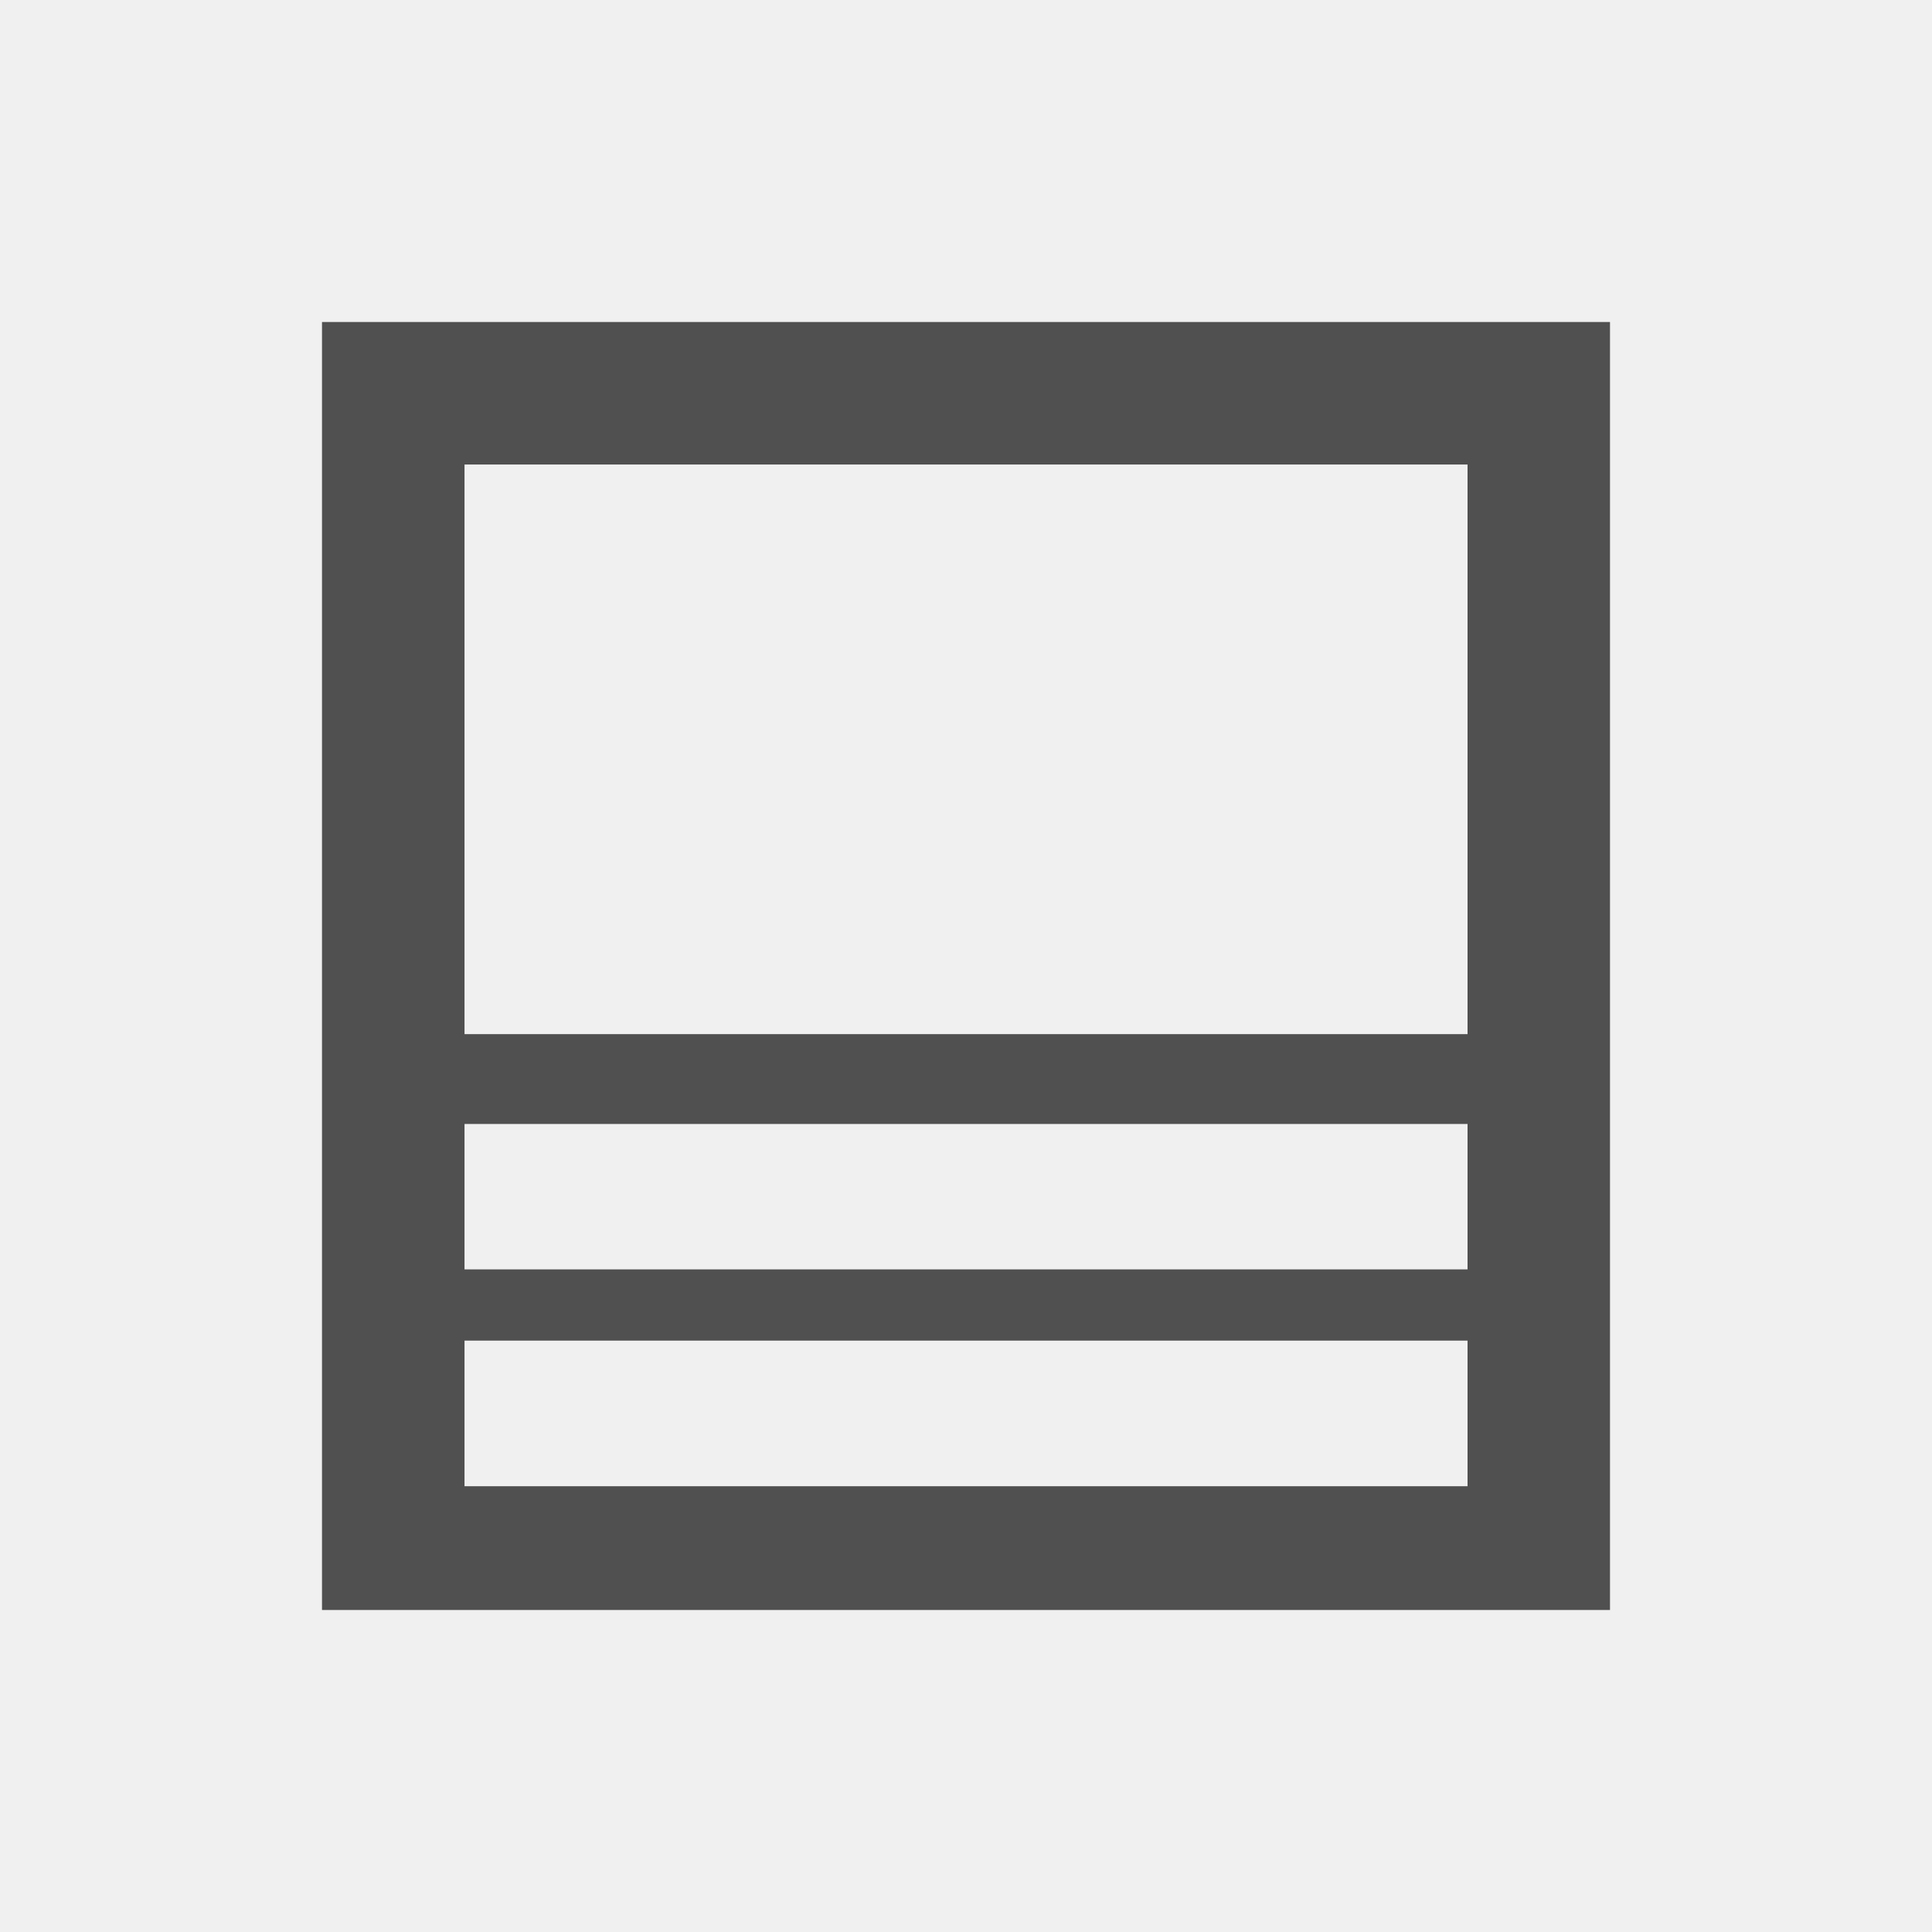
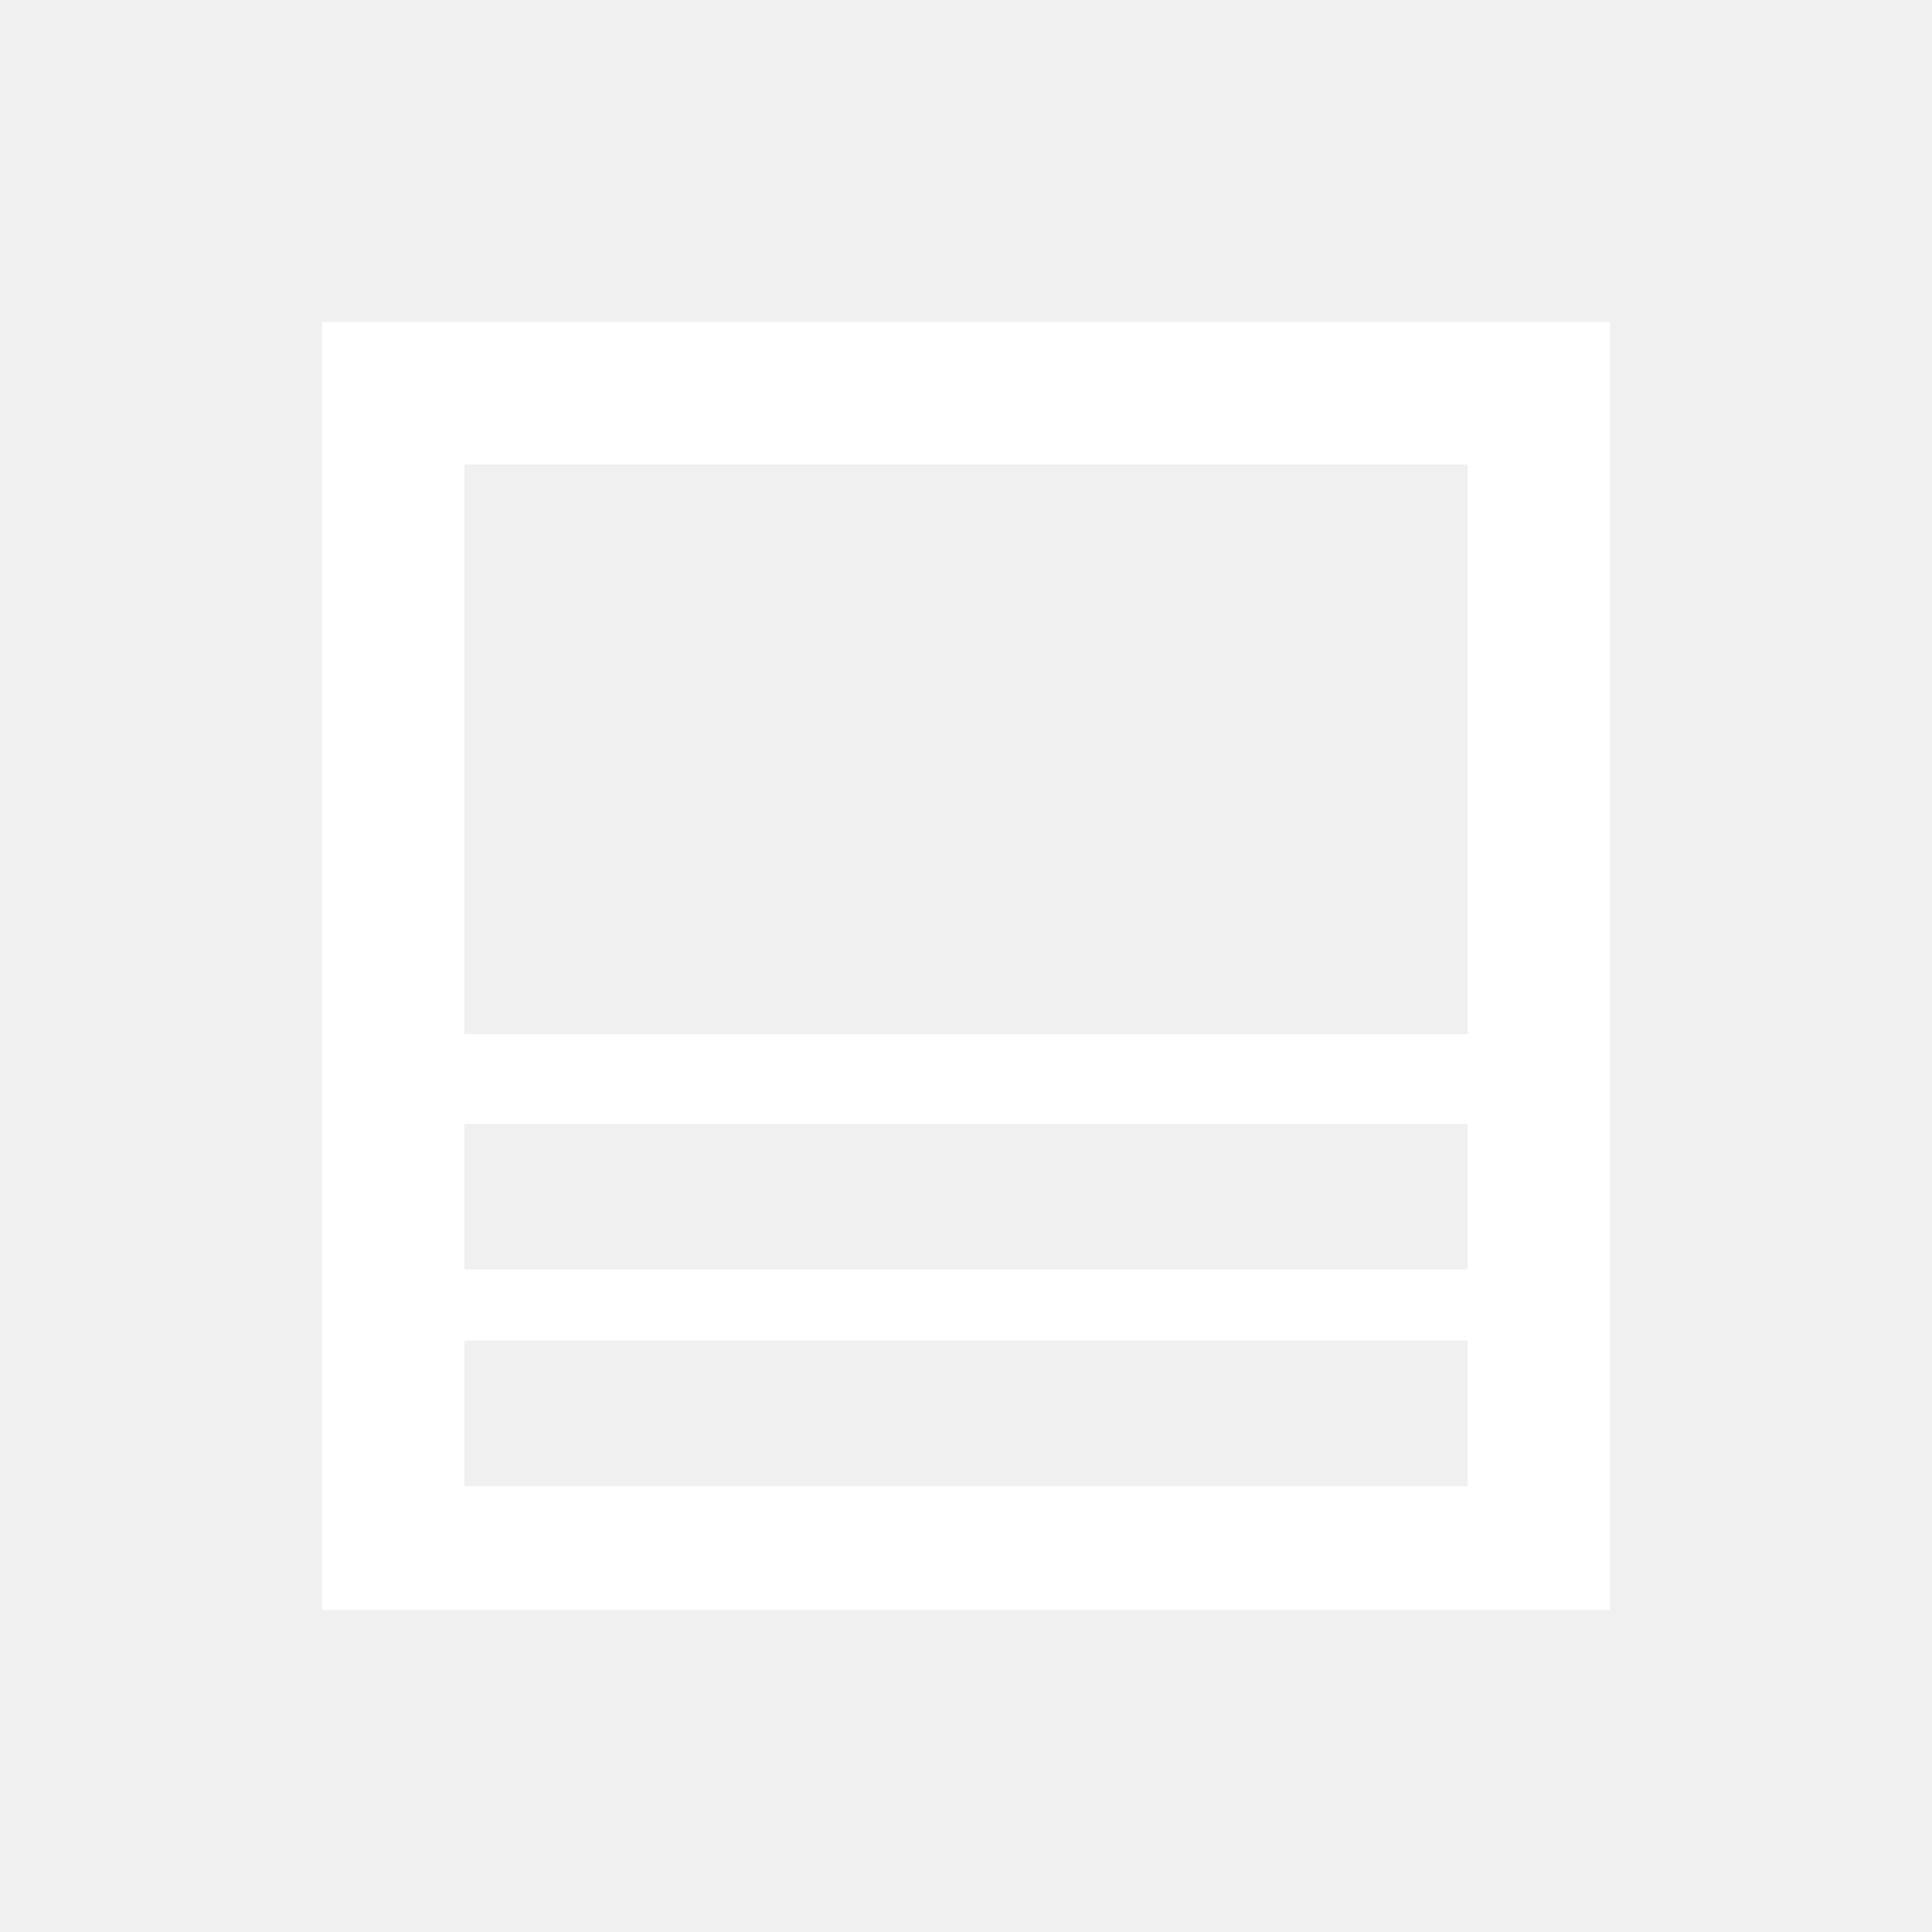
<svg xmlns="http://www.w3.org/2000/svg" width="30" height="30" viewBox="0 0 30 30" fill="none">
  <g id="material-symbols-light:post-outline">
-     <path id="Vector" d="M5 25V5H25V25H5ZM22.788 20.817H7.213V23.078H22.788V20.817ZM7.213 19.711H22.788V17.453H7.213V19.711ZM7.213 16.058H22.788V7.213H7.213V16.059V16.058ZM7.213 16.058V7.213V16.059V16.058Z" fill="#505050" />
+     <path id="Vector" d="M5 25V5H25V25H5ZM22.788 20.817H7.213V23.078H22.788V20.817ZM7.213 19.711H22.788V17.453H7.213V19.711ZM7.213 16.058H22.788V7.213H7.213V16.059V16.058ZM7.213 16.058V7.213V16.059V16.058Z" fill="#fff" />
  </g>
</svg>
